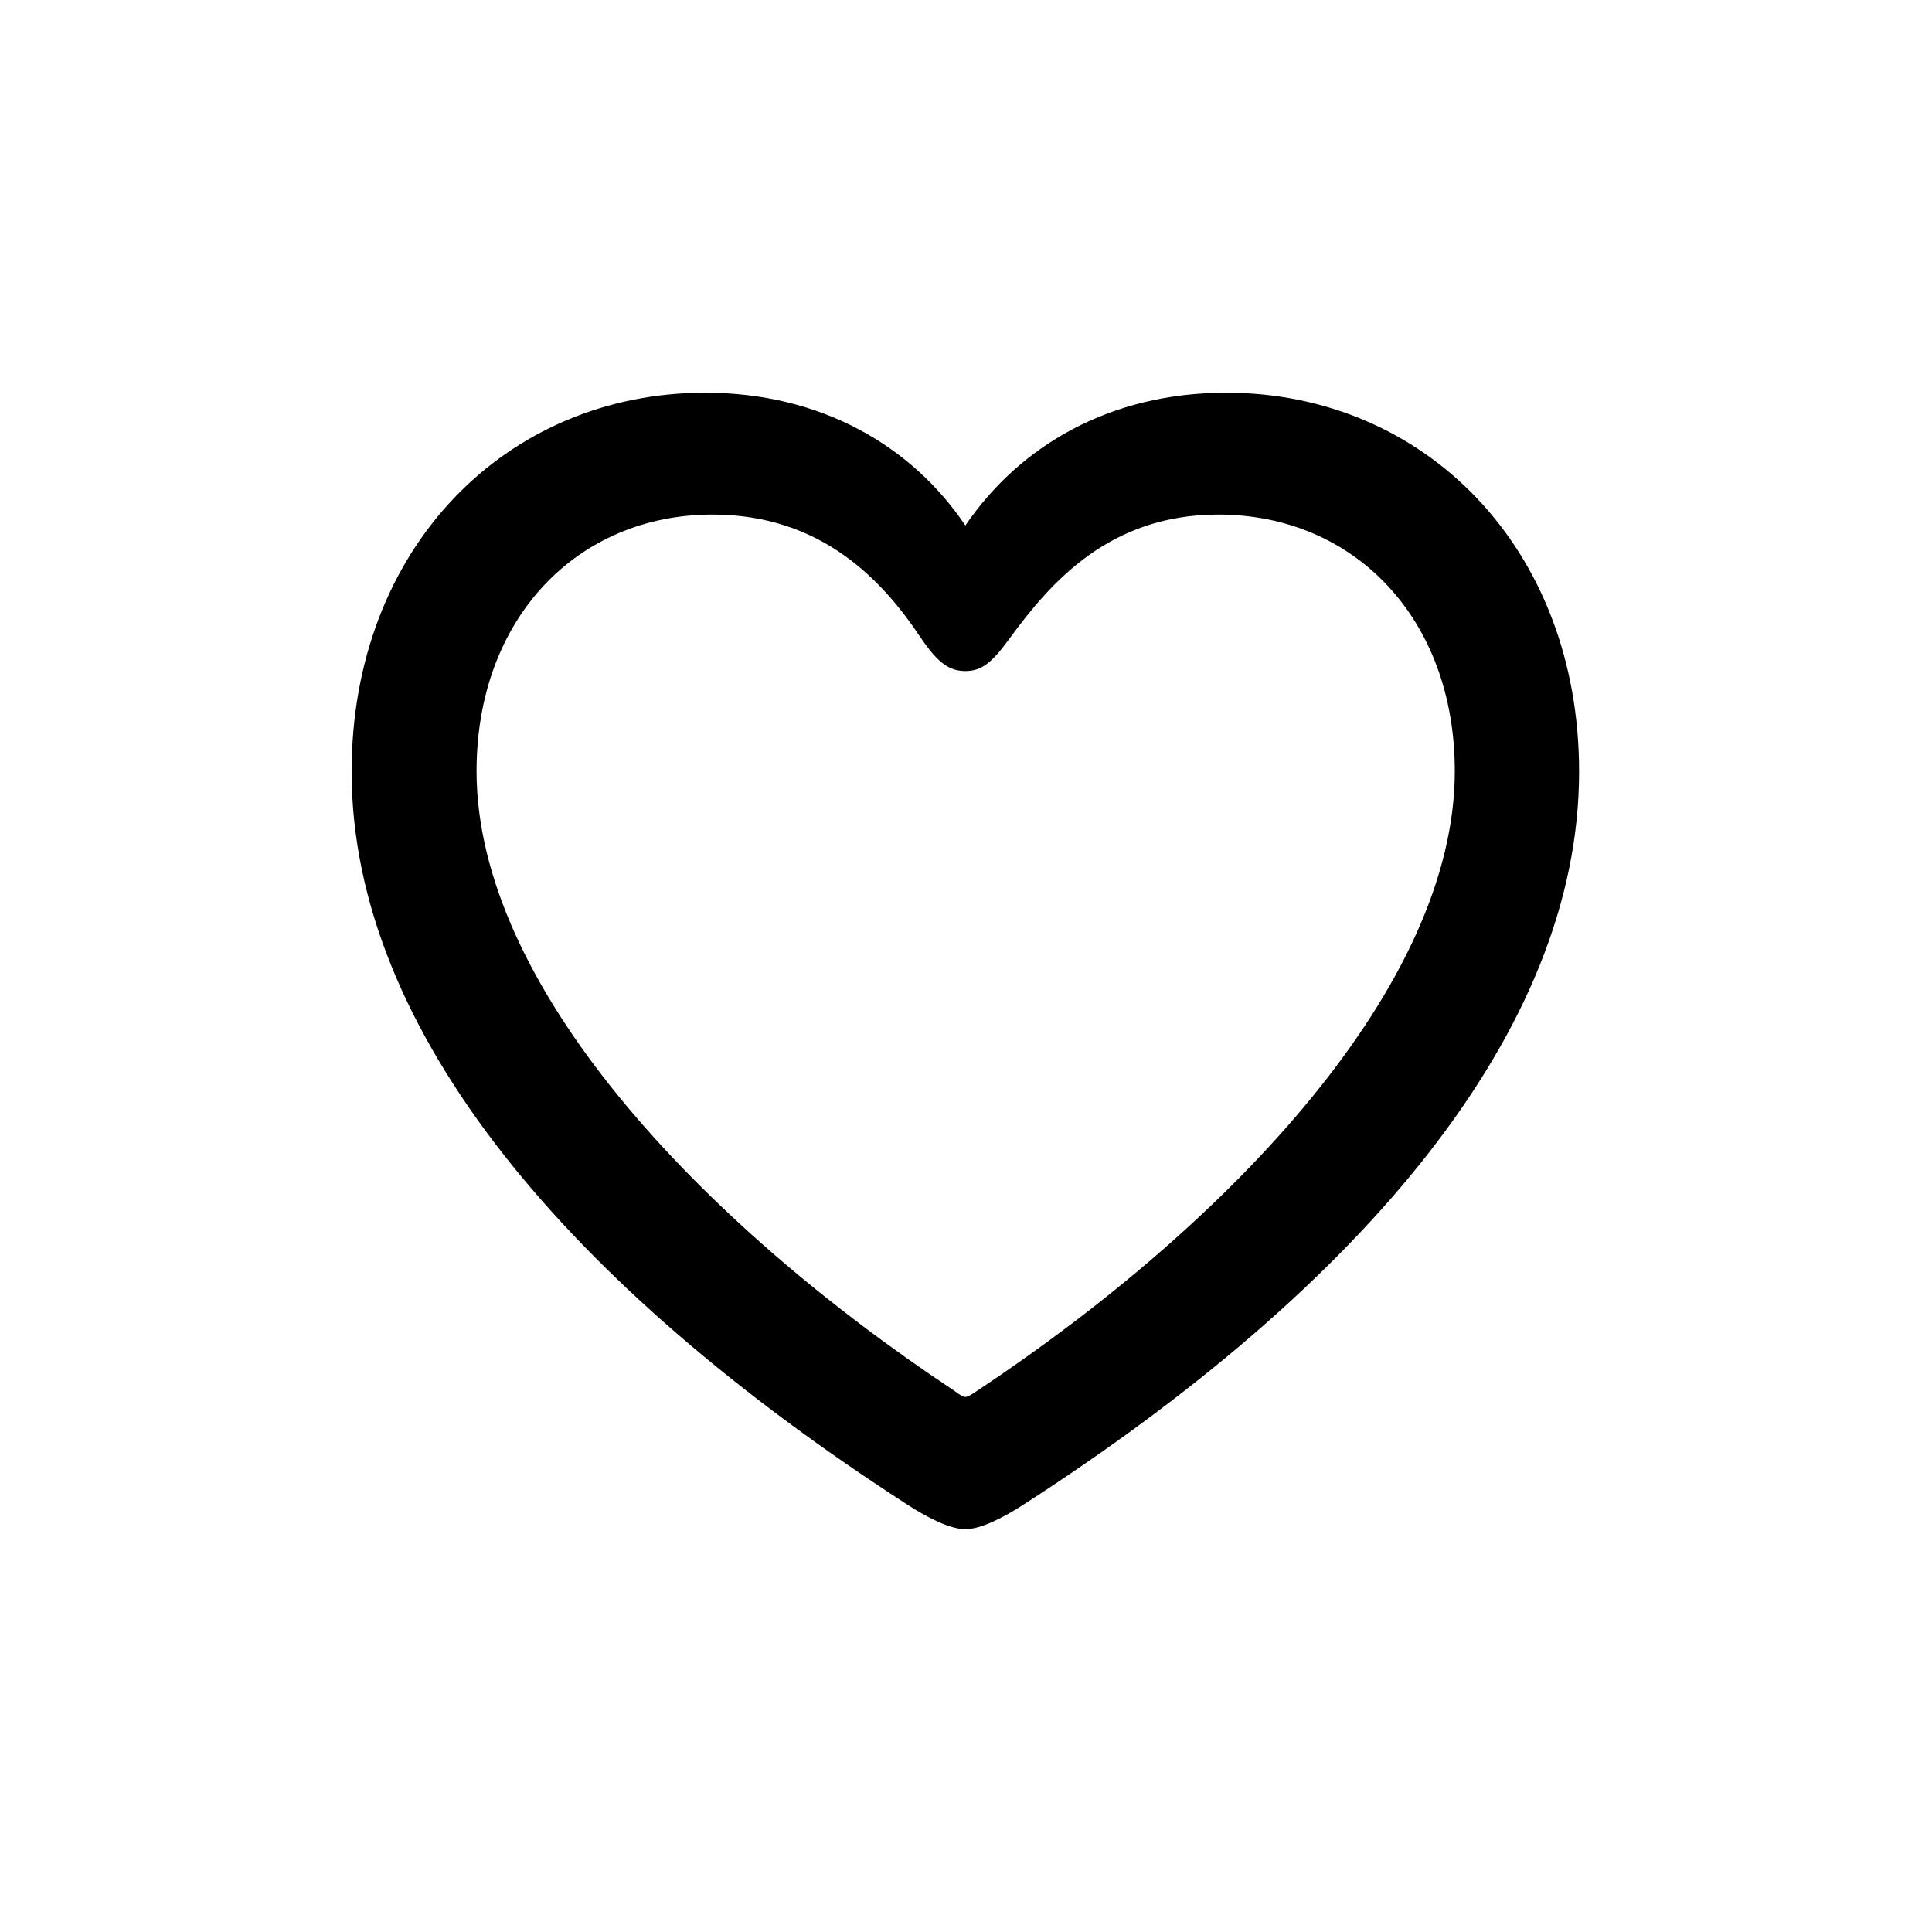
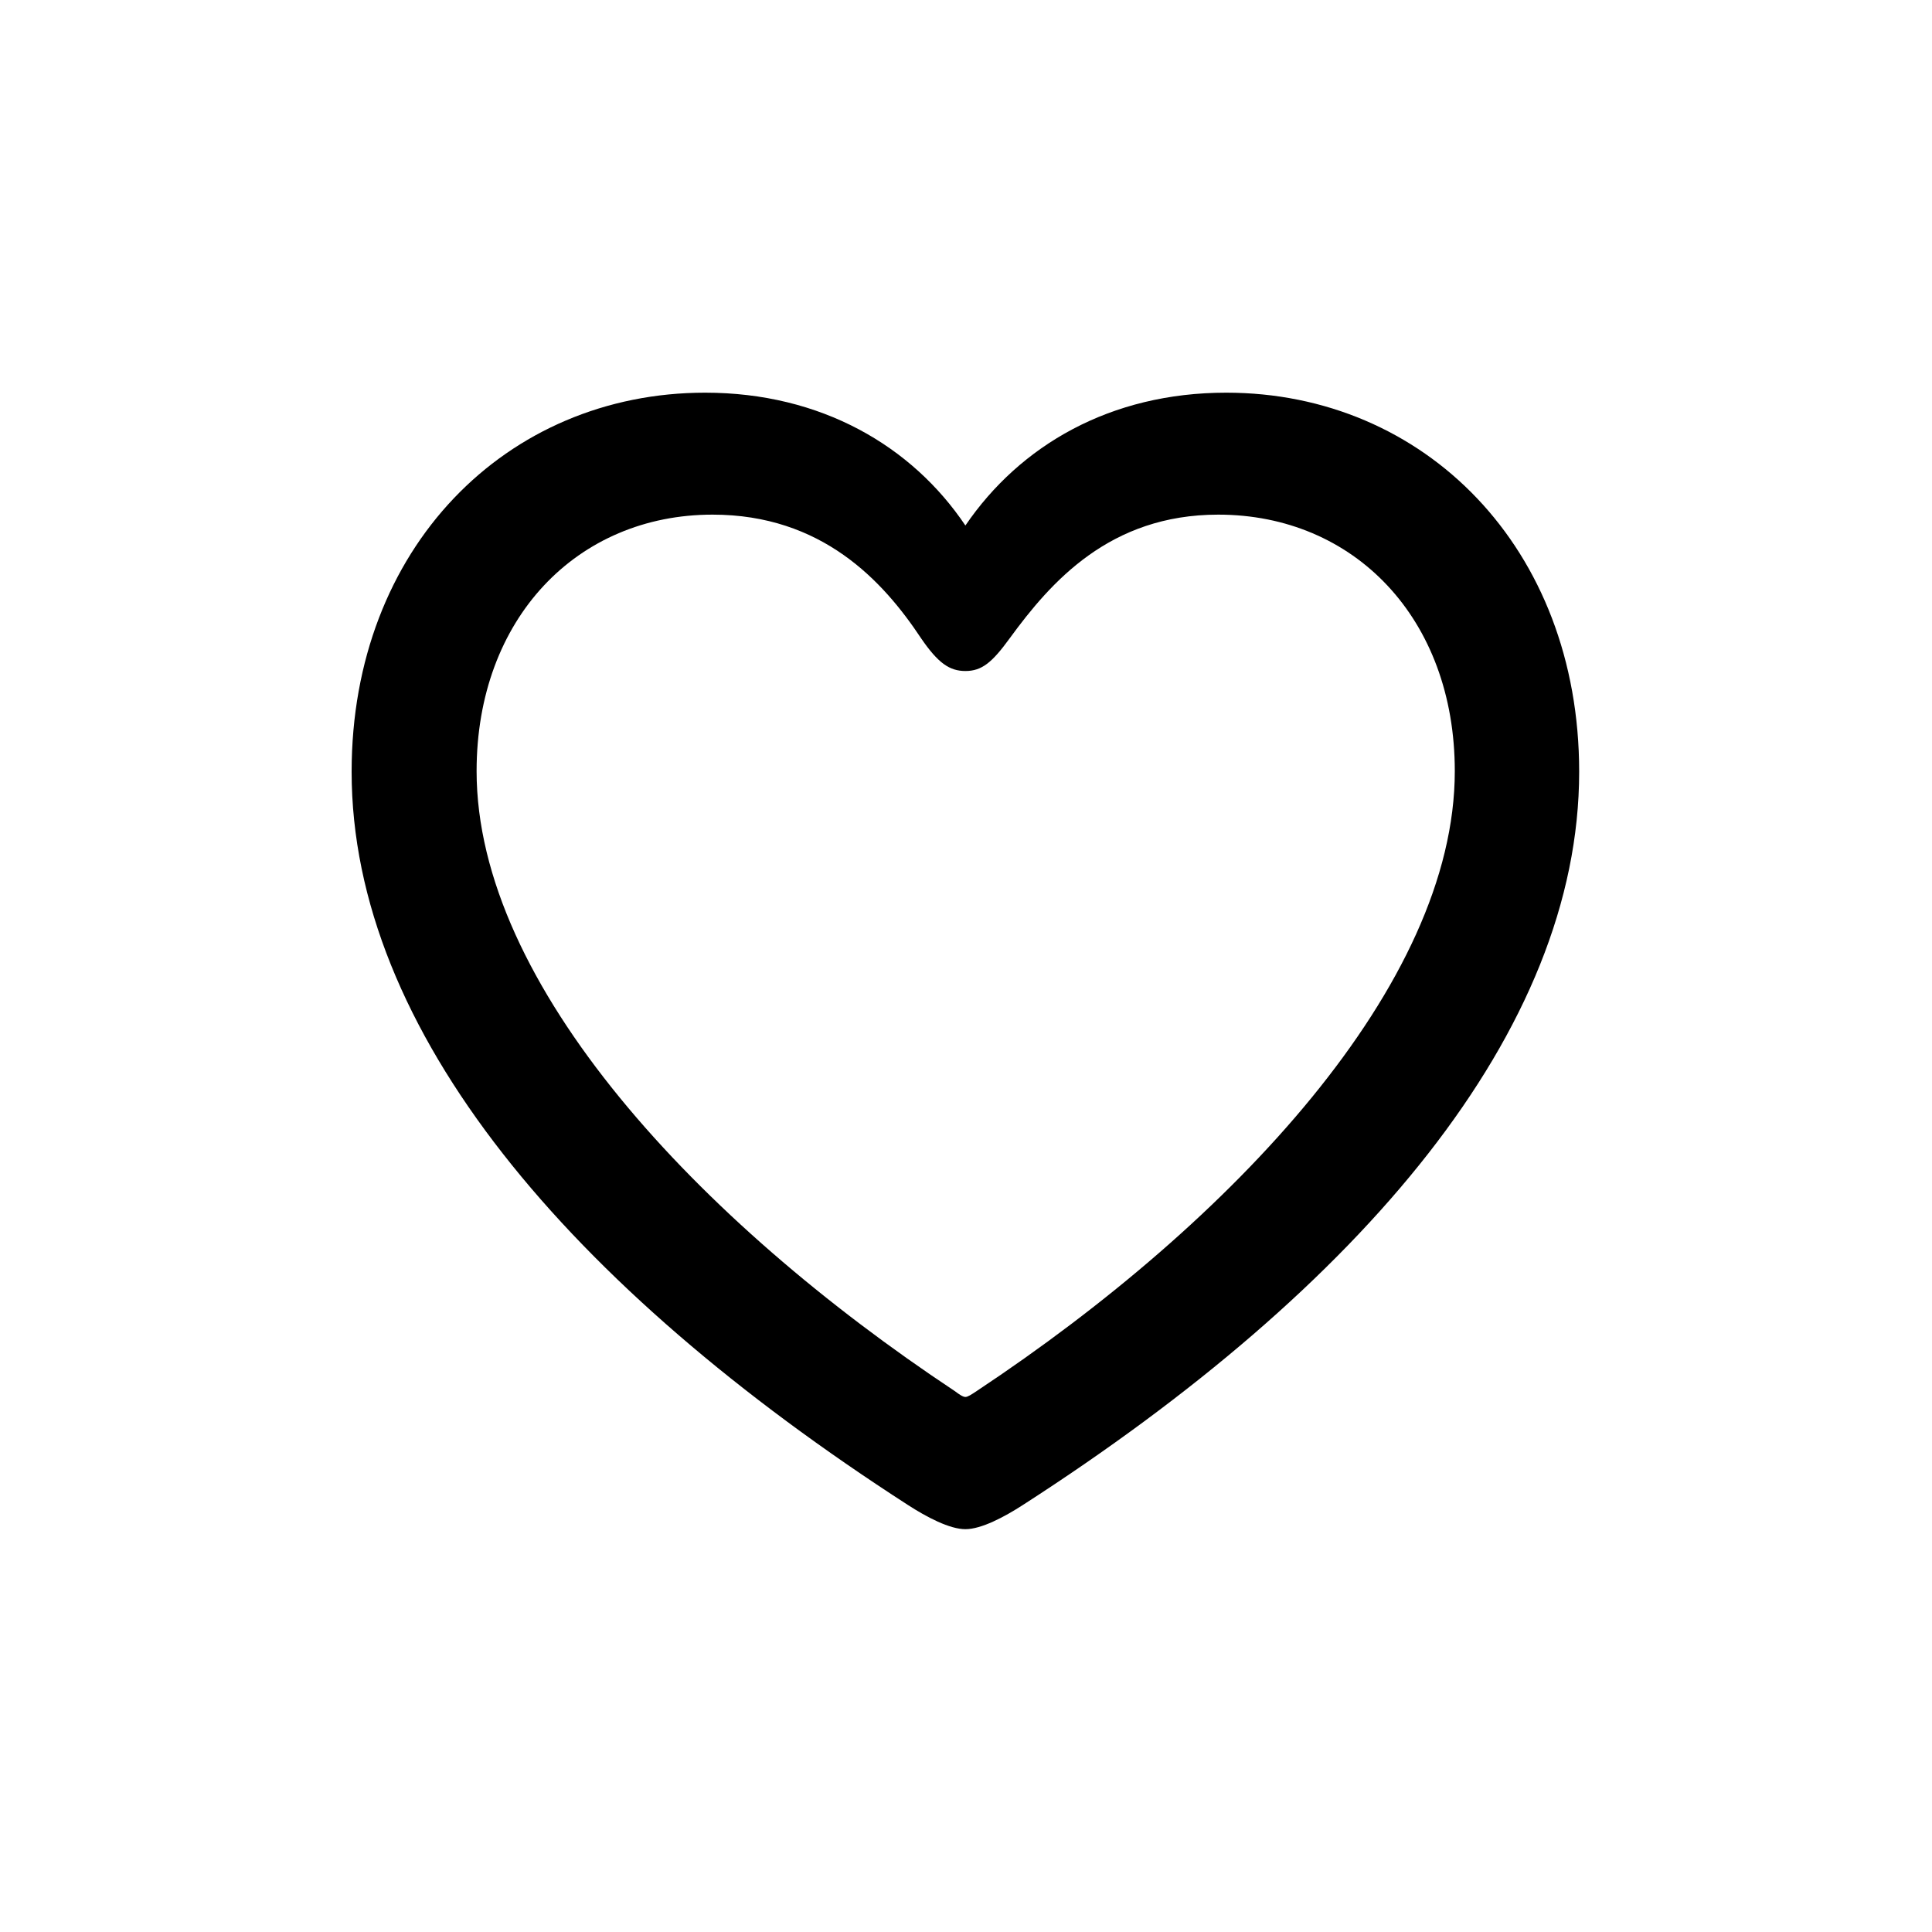
- <svg xmlns="http://www.w3.org/2000/svg" width="18" height="18" viewBox="0 0 18 18" fill="none">
-   <path d="M3.276 7.19C3.276 9.603 5.305 11.987 8.458 14.021C8.633 14.134 8.847 14.247 8.994 14.247C9.141 14.247 9.356 14.134 9.531 14.021C12.69 11.987 14.712 9.603 14.712 7.19C14.712 5.105 13.271 3.659 11.424 3.659C10.345 3.659 9.503 4.15 8.994 4.896C8.497 4.156 7.65 3.659 6.57 3.659C4.717 3.659 3.276 5.105 3.276 7.19ZM4.44 7.184C4.44 5.761 5.378 4.794 6.638 4.794C7.655 4.794 8.226 5.41 8.582 5.947C8.74 6.179 8.847 6.252 8.994 6.252C9.147 6.252 9.243 6.173 9.407 5.947C9.791 5.422 10.339 4.794 11.35 4.794C12.616 4.794 13.554 5.761 13.554 7.184C13.554 9.173 11.486 11.377 9.102 12.959C9.051 12.993 9.017 13.015 8.994 13.015C8.972 13.015 8.938 12.993 8.893 12.959C6.508 11.377 4.44 9.173 4.44 7.184Z" fill="black" />
+ <svg xmlns="http://www.w3.org/2000/svg" width="16" height="16" viewBox="0 0 16 16" fill="none">
+   <path d="M2.912 6.391C2.912 8.536 4.715 10.655 7.518 12.463C7.674 12.564 7.864 12.664 7.995 12.664C8.126 12.664 8.316 12.564 8.472 12.463C11.28 10.655 13.078 8.536 13.078 6.391C13.078 4.538 11.797 3.252 10.155 3.252C9.195 3.252 8.447 3.689 7.995 4.352C7.553 3.694 6.8 3.252 5.84 3.252C4.193 3.252 2.912 4.538 2.912 6.391ZM3.947 6.386C3.947 5.121 4.781 4.262 5.901 4.262C6.805 4.262 7.312 4.809 7.628 5.286C7.769 5.492 7.864 5.557 7.995 5.557C8.131 5.557 8.216 5.487 8.362 5.286C8.703 4.819 9.19 4.262 10.089 4.262C11.214 4.262 12.048 5.121 12.048 6.386C12.048 8.154 10.21 10.113 8.09 11.519C8.045 11.549 8.015 11.569 7.995 11.569C7.975 11.569 7.945 11.549 7.905 11.519C5.785 10.113 3.947 8.154 3.947 6.386Z" fill="black" />
</svg>
